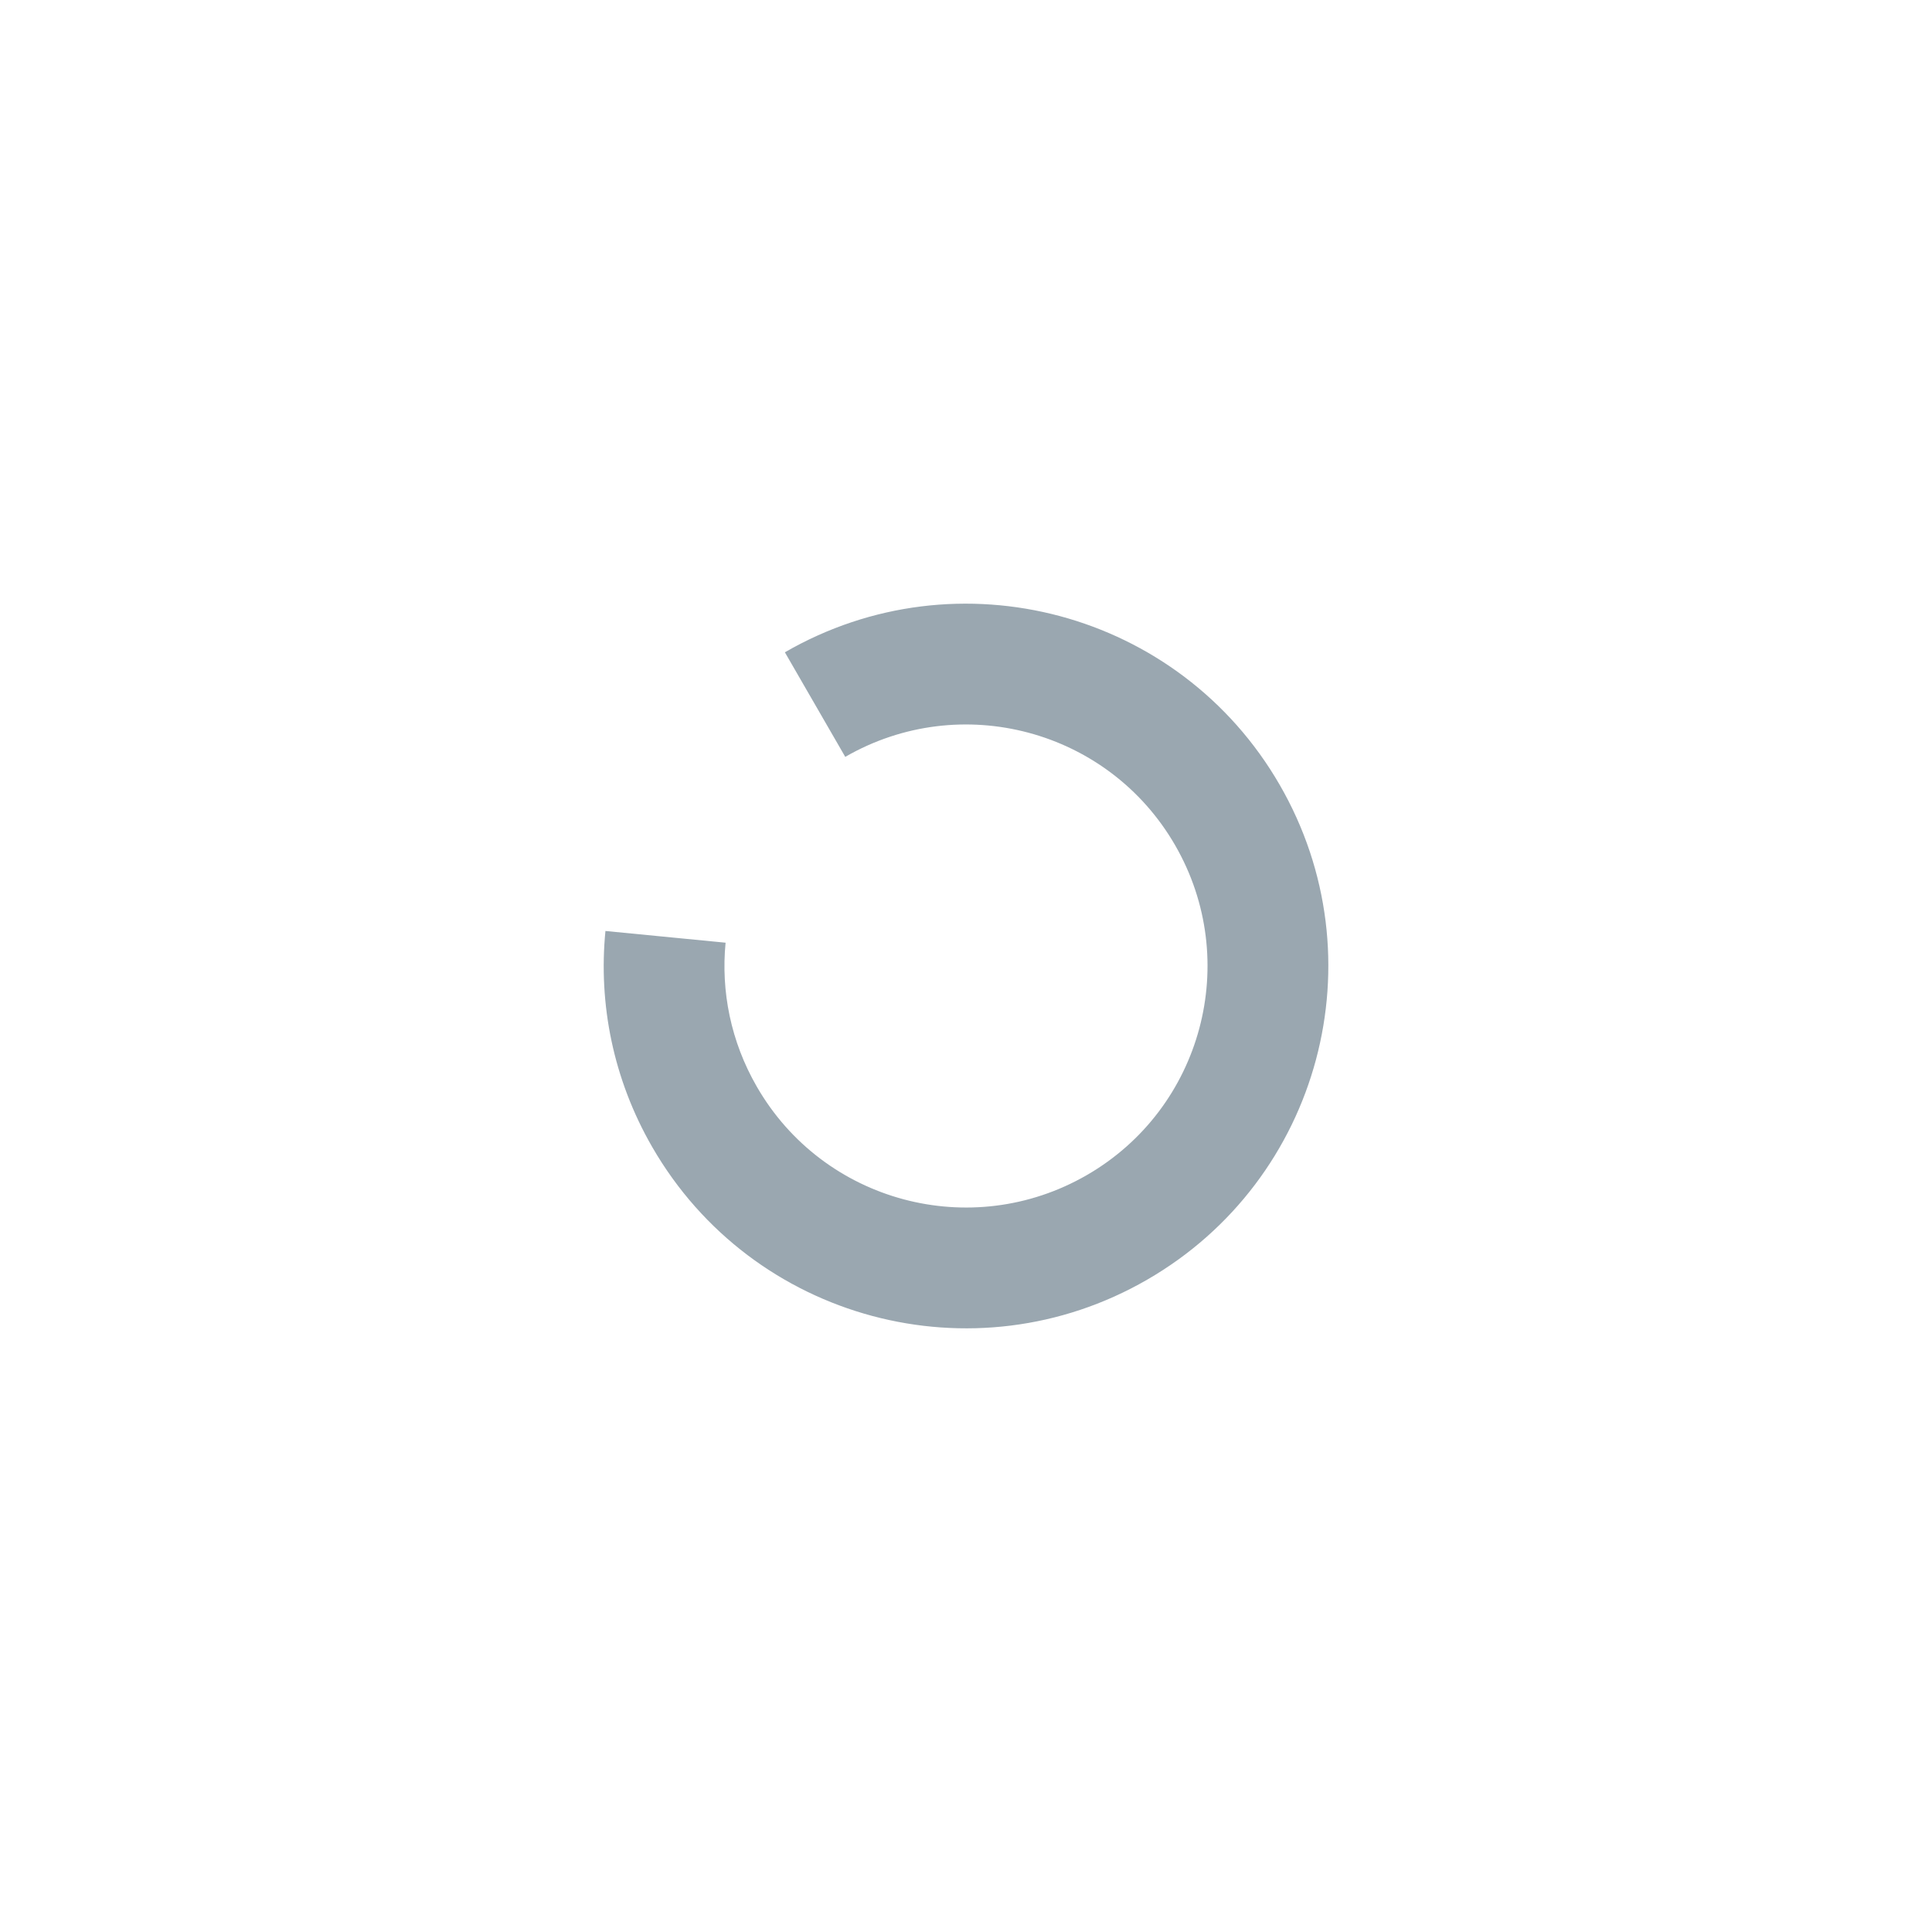
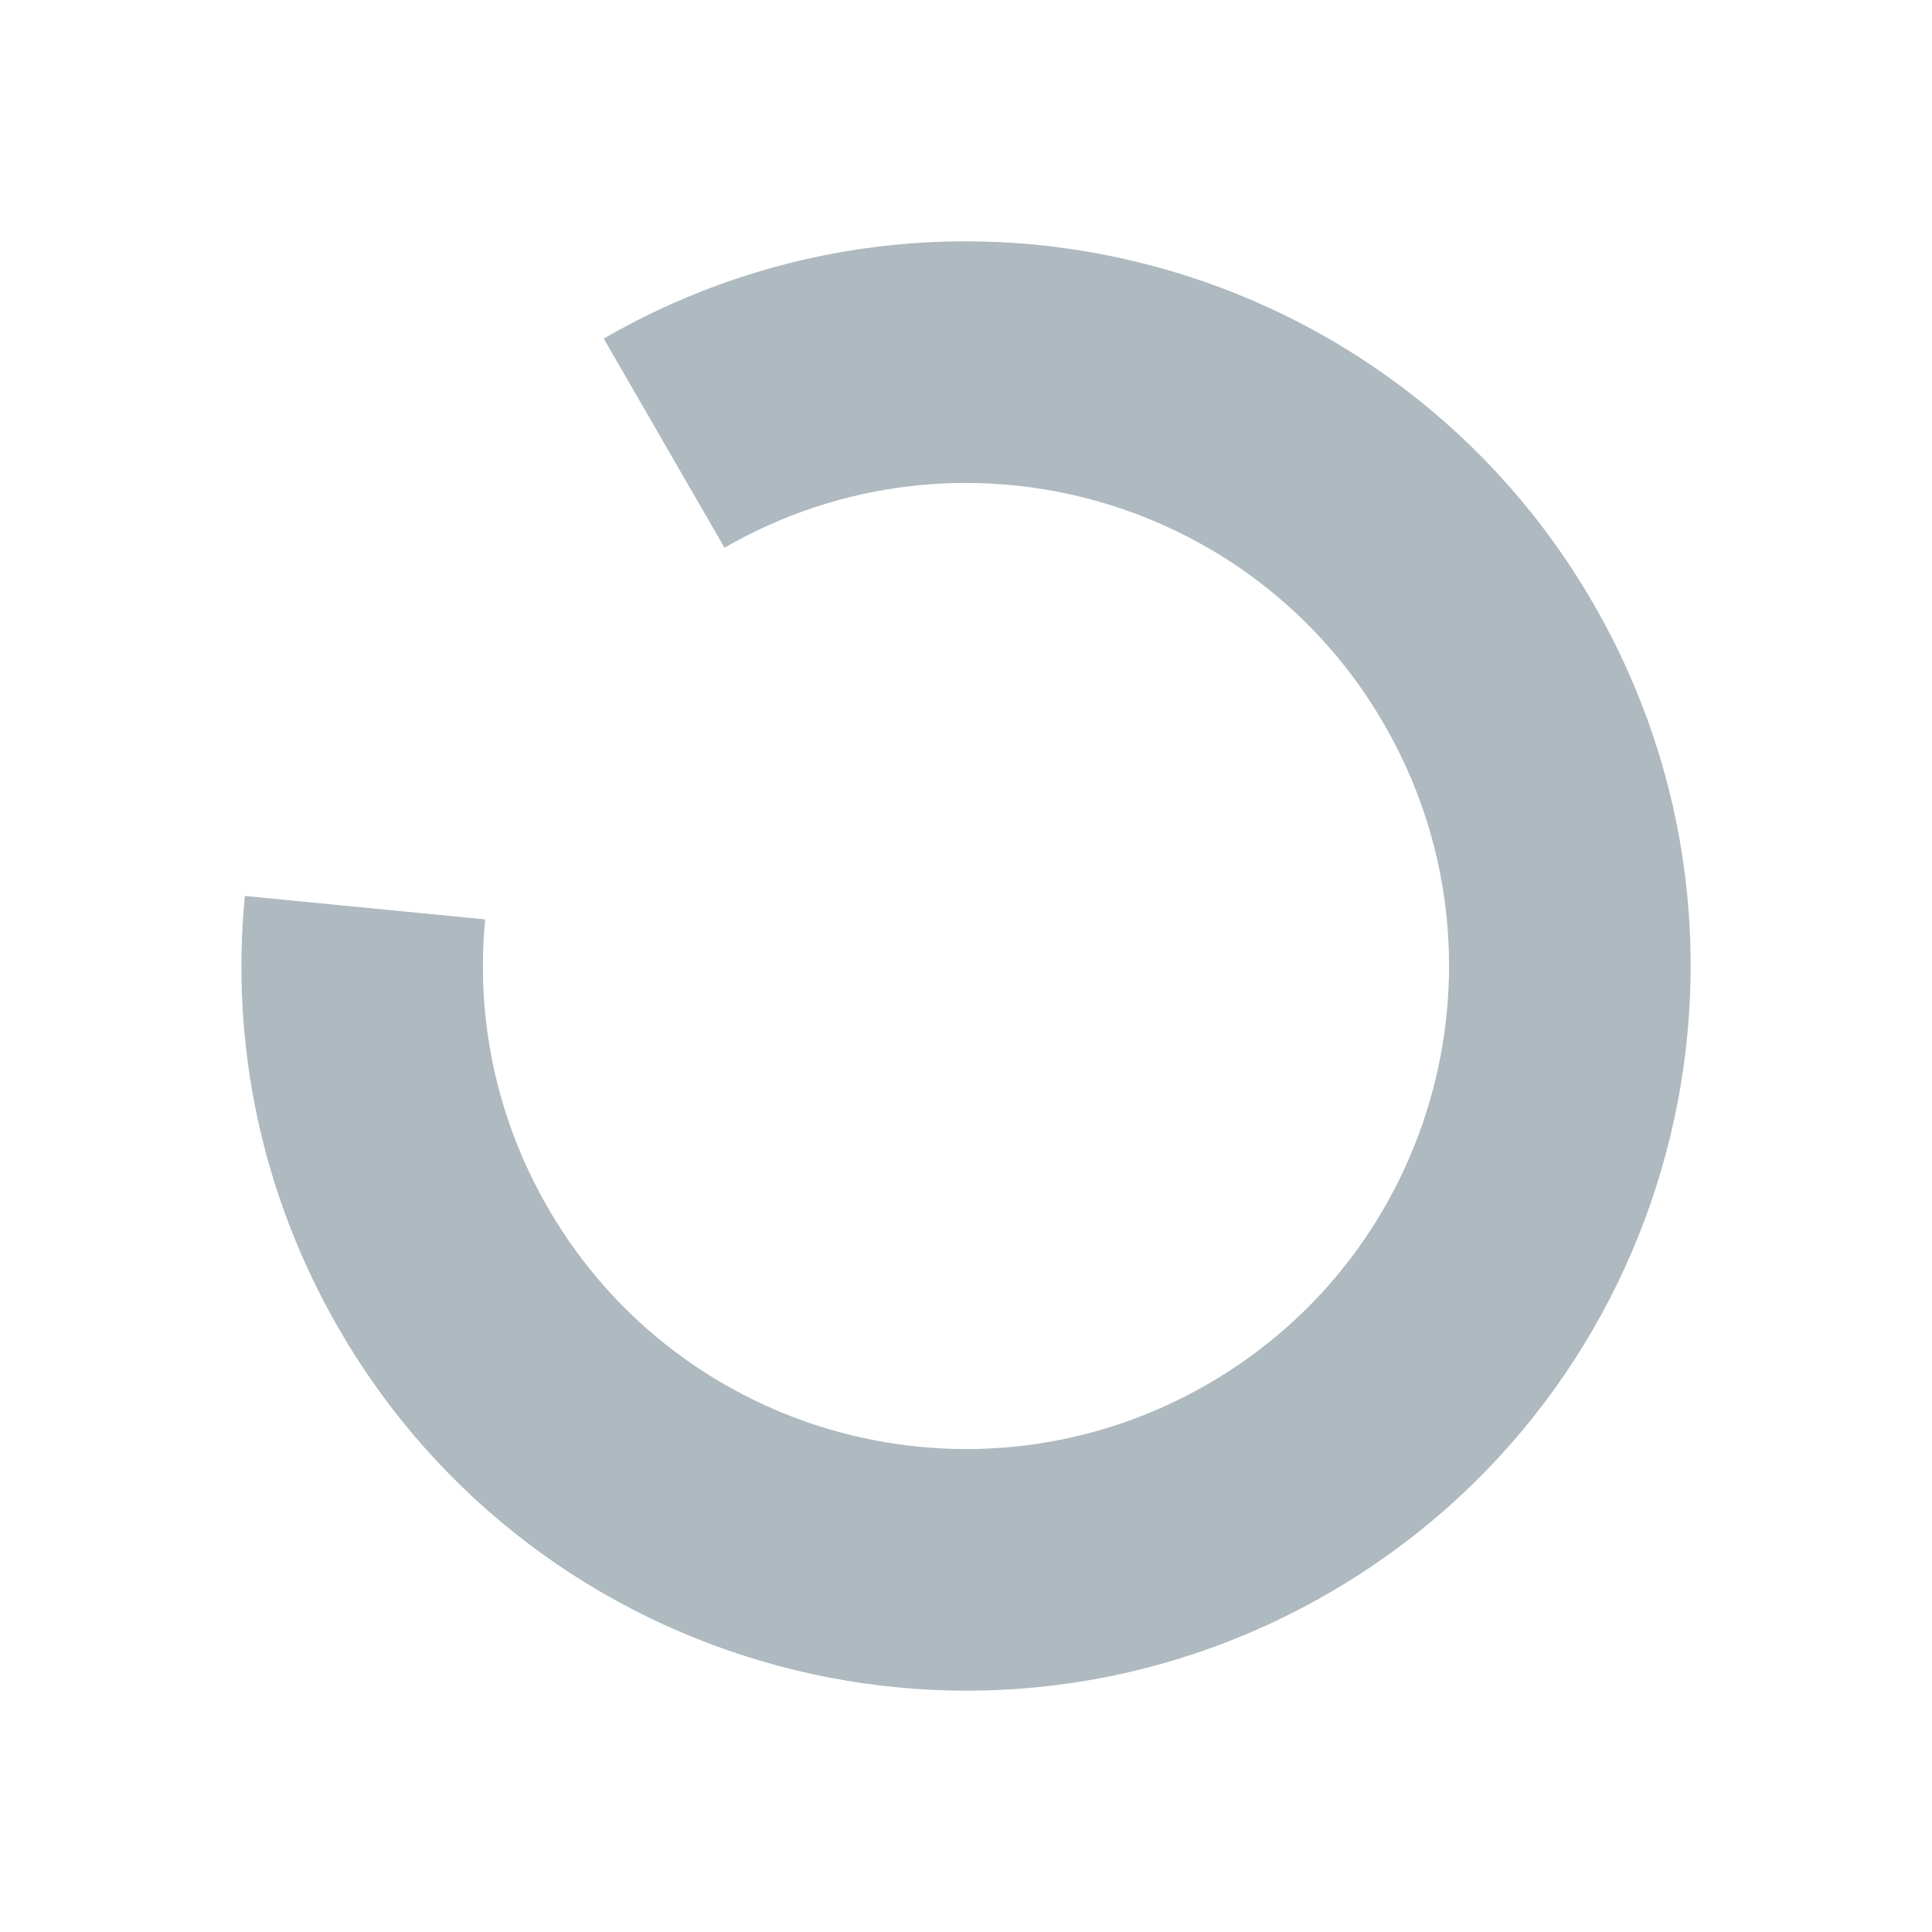
<svg xmlns="http://www.w3.org/2000/svg" width="16" height="16" viewBox="0 0 16 16" fill="none">
-   <path fill-rule="evenodd" clip-rule="evenodd" d="M6.5 5.402C7.935 4.573 9.77 5.065 10.598 6.5C11.427 7.935 10.935 9.77 9.5 10.598C8.065 11.427 6.23 10.935 5.402 9.5C5.077 8.937 4.955 8.312 5.014 7.71L6.009 7.807C5.97 8.208 6.051 8.624 6.268 9C6.82 9.957 8.043 10.284 9 9.732C9.957 9.18 10.284 7.957 9.732 7C9.18 6.043 7.957 5.716 7 6.268L6.5 5.402Z" fill="#9AA7B0" />
+   <path transform="translate(-8 -8) scale(2)" opacity="0.8" fill-rule="evenodd" clip-rule="evenodd" d="M6.5 5.402C7.935 4.573 9.77 5.065 10.598 6.5C11.427 7.935 10.935 9.77 9.5 10.598C8.065 11.427 6.23 10.935 5.402 9.5C5.077 8.937 4.955 8.312 5.014 7.71L6.009 7.807C5.97 8.208 6.051 8.624 6.268 9C6.82 9.957 8.043 10.284 9 9.732C9.957 9.18 10.284 7.957 9.732 7C9.18 6.043 7.957 5.716 7 6.268L6.5 5.402Z" fill="#9AA7B0" />
</svg>
